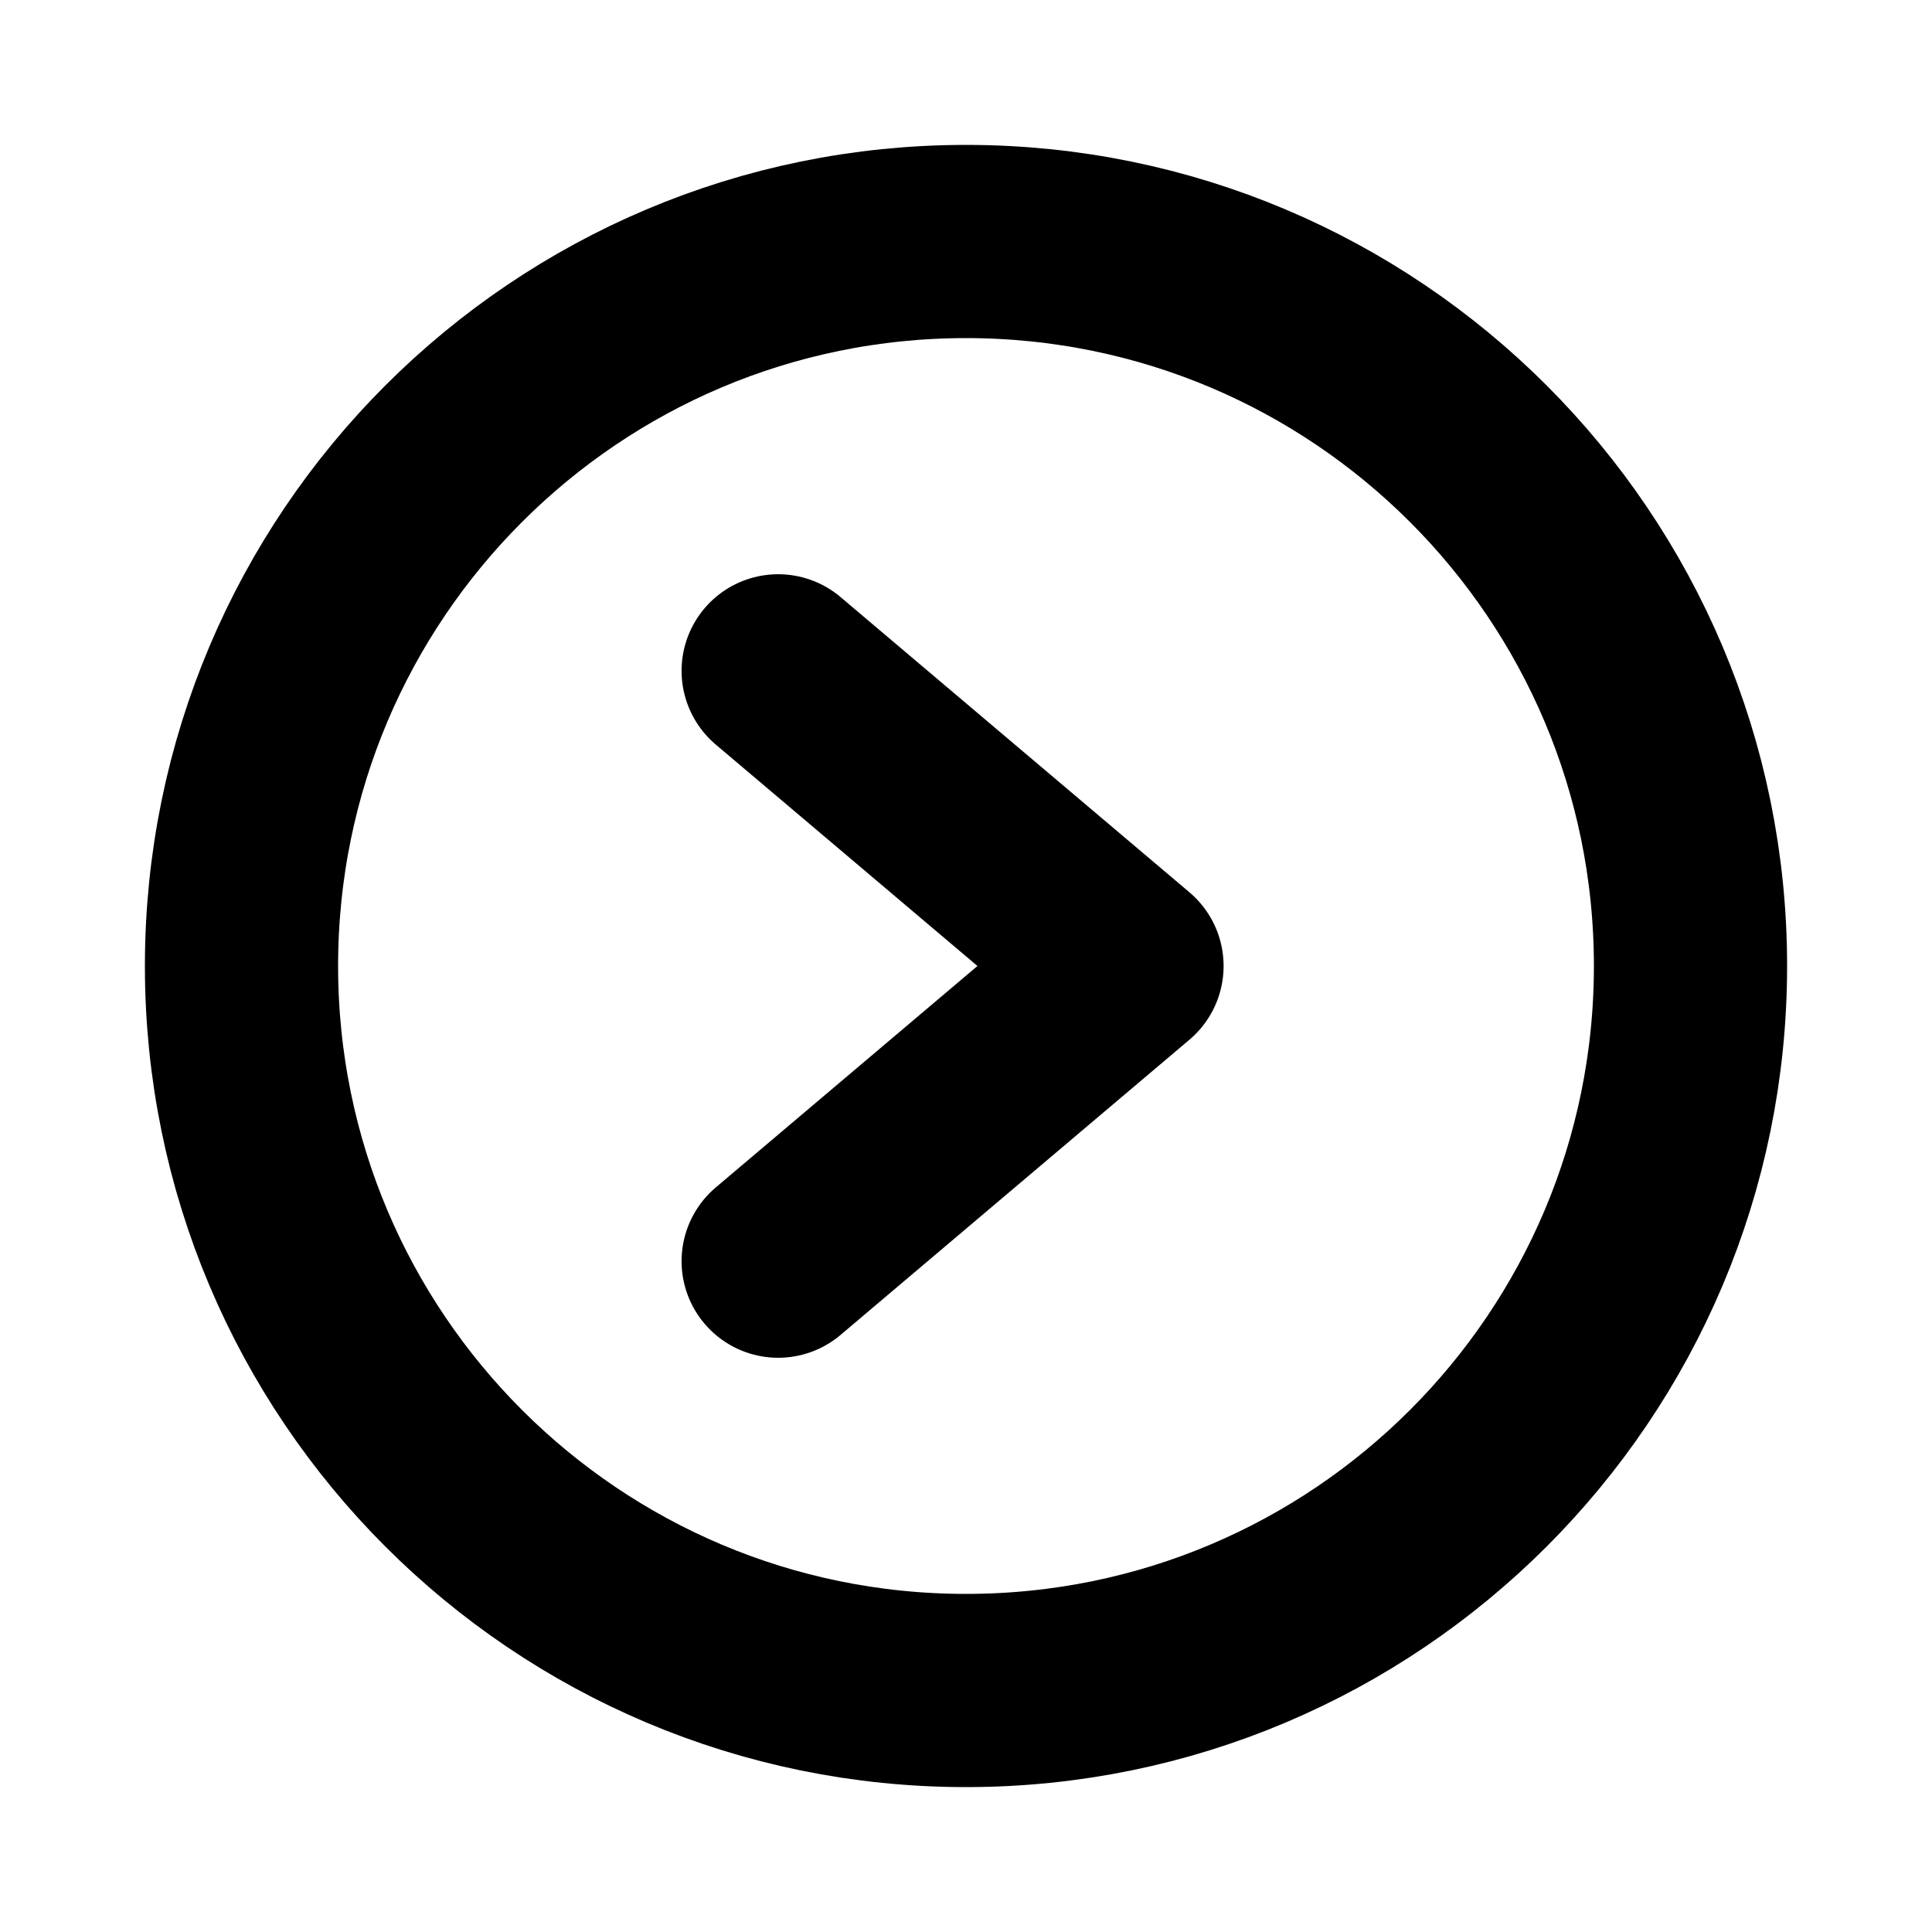
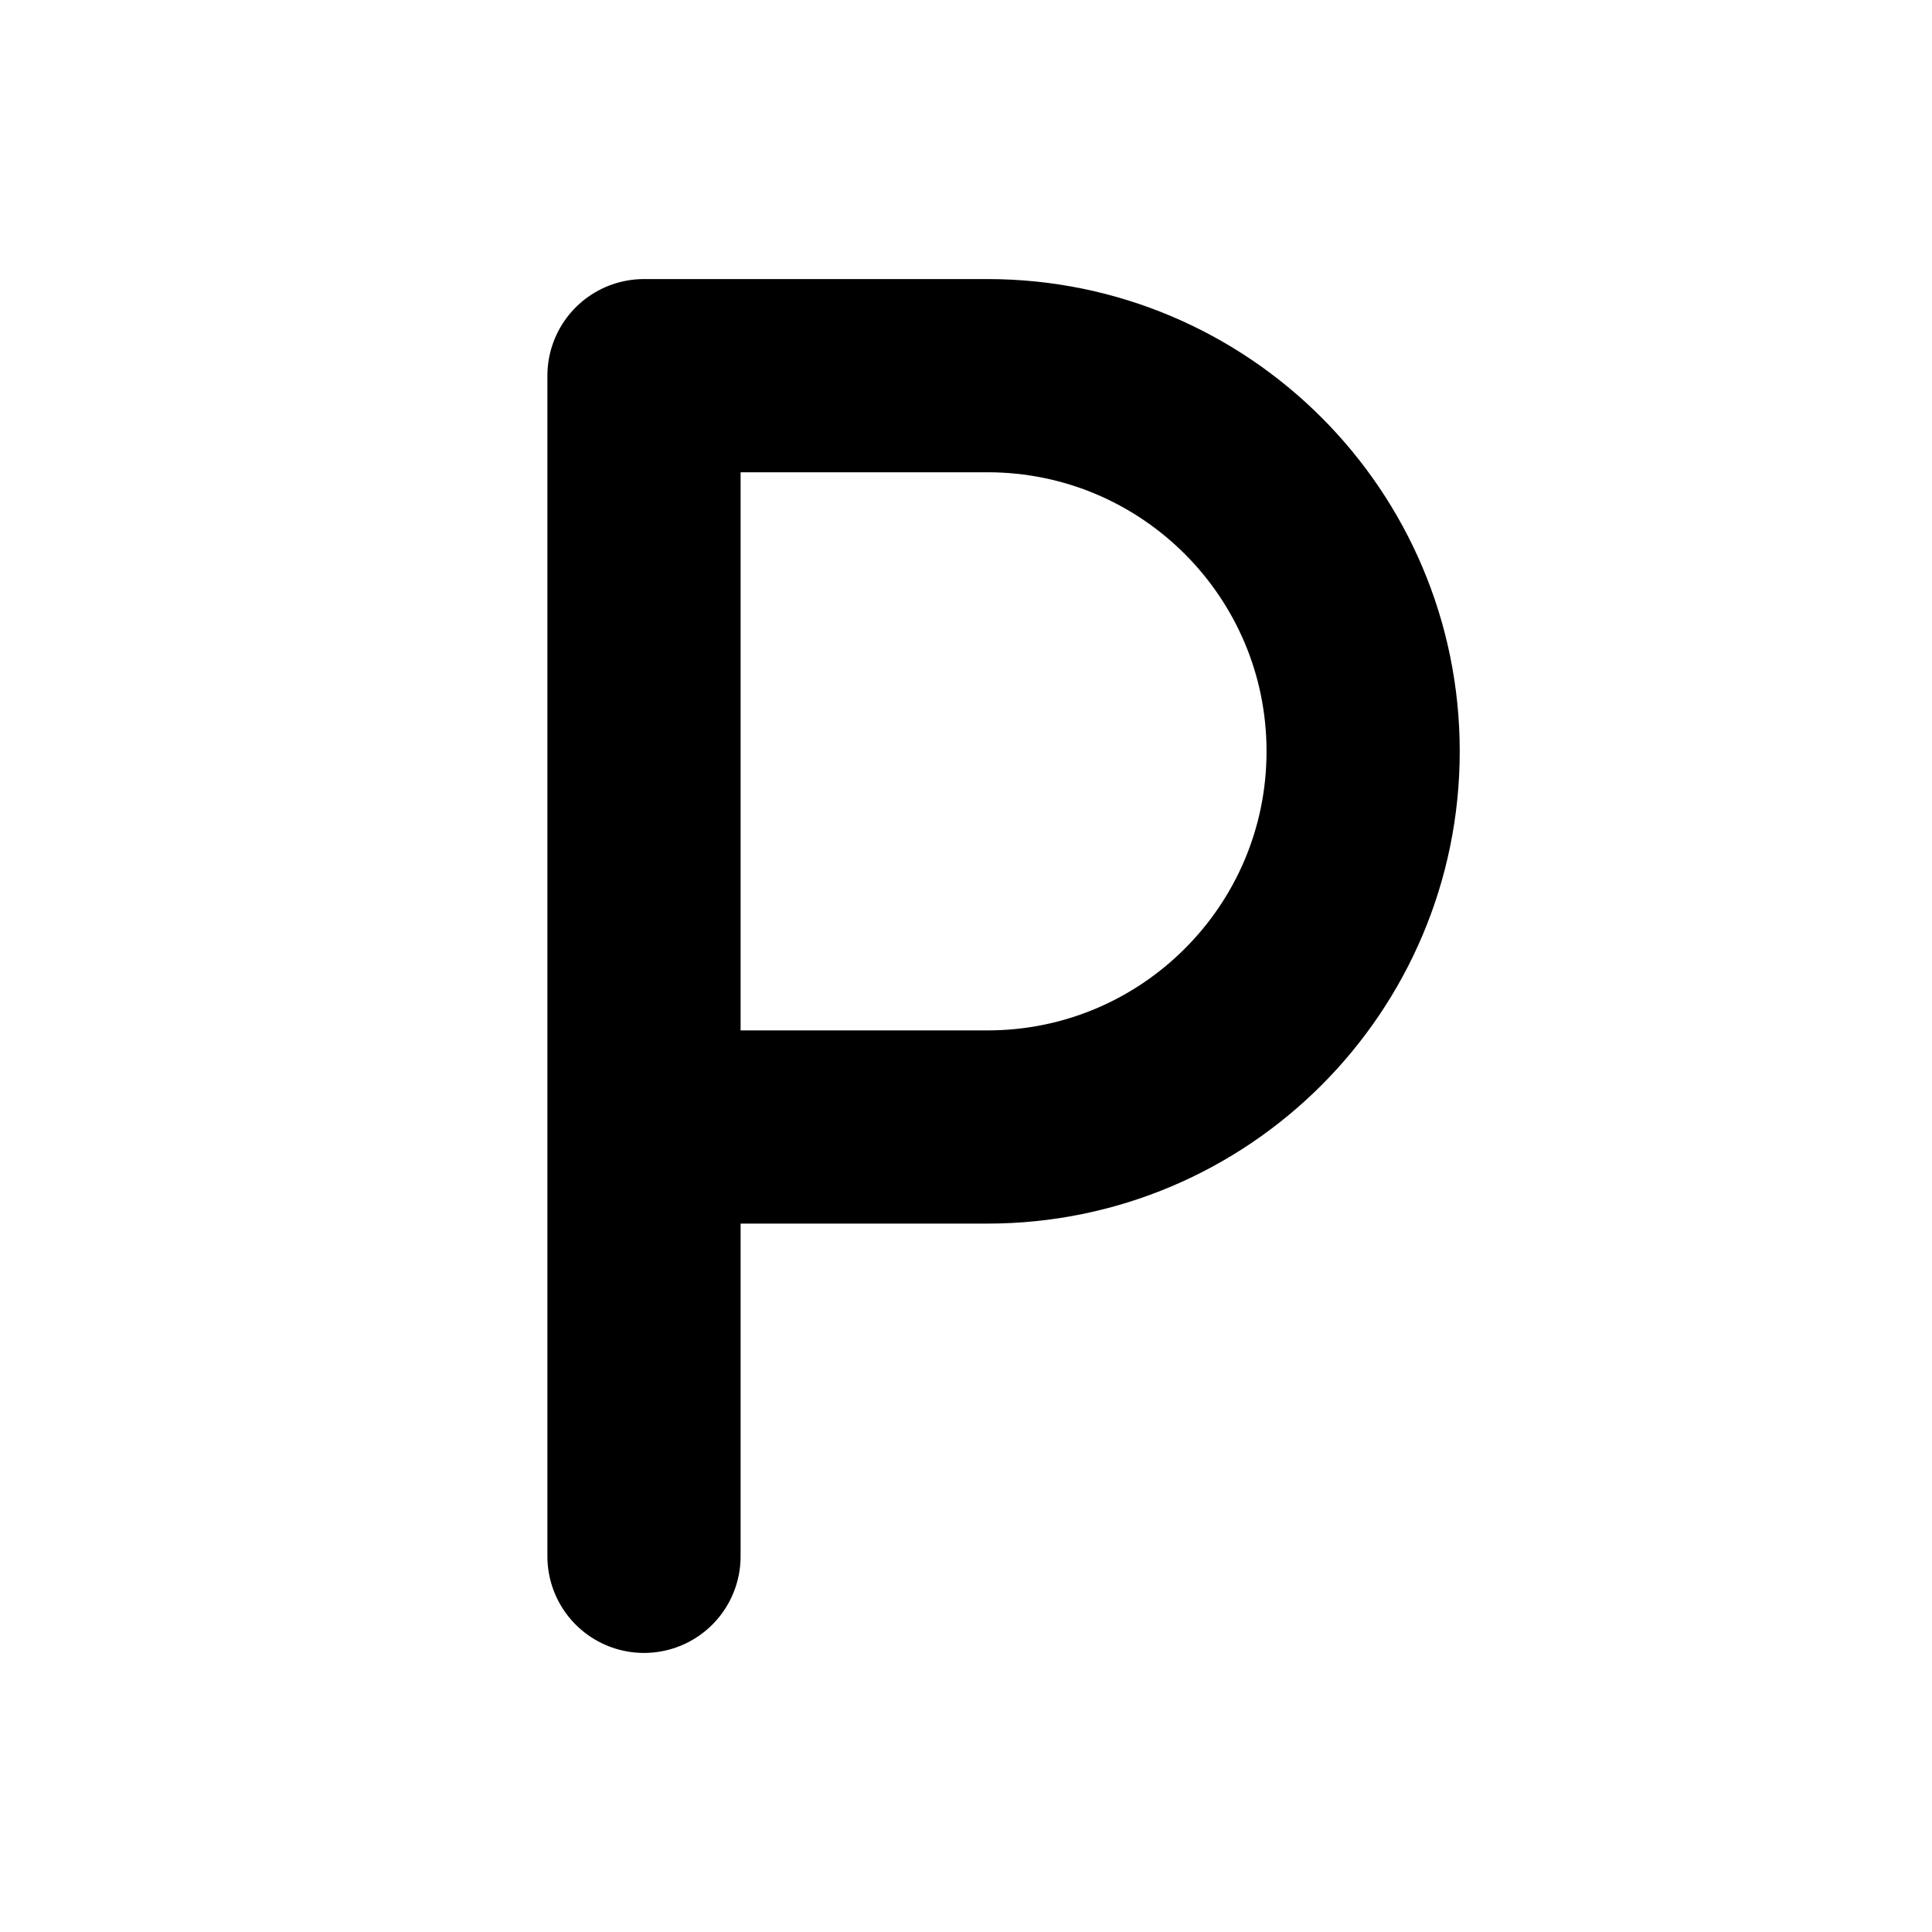
<svg xmlns="http://www.w3.org/2000/svg" width="18" height="18" viewBox="0 0 18 18" fill="none">
-   <circle cx="9" cy="9" r="6.75" stroke="#000000" stroke-width="1.8" />
-   <path d="M 7.25 6.25 L 10.5 9 L 7.25 11.75" stroke="#000000" stroke-width="1.8" stroke-linecap="round" stroke-linejoin="round" />
+   <path d="M6 3.5v11M6 3.5h3.2a3.5 3.5 0 0 1 3.5 3.5v0a3.5 3.5 0 0 1-3.5 3.5H6" stroke="#000000" stroke-width="1.8" stroke-linecap="round" stroke-linejoin="round" />
</svg>
